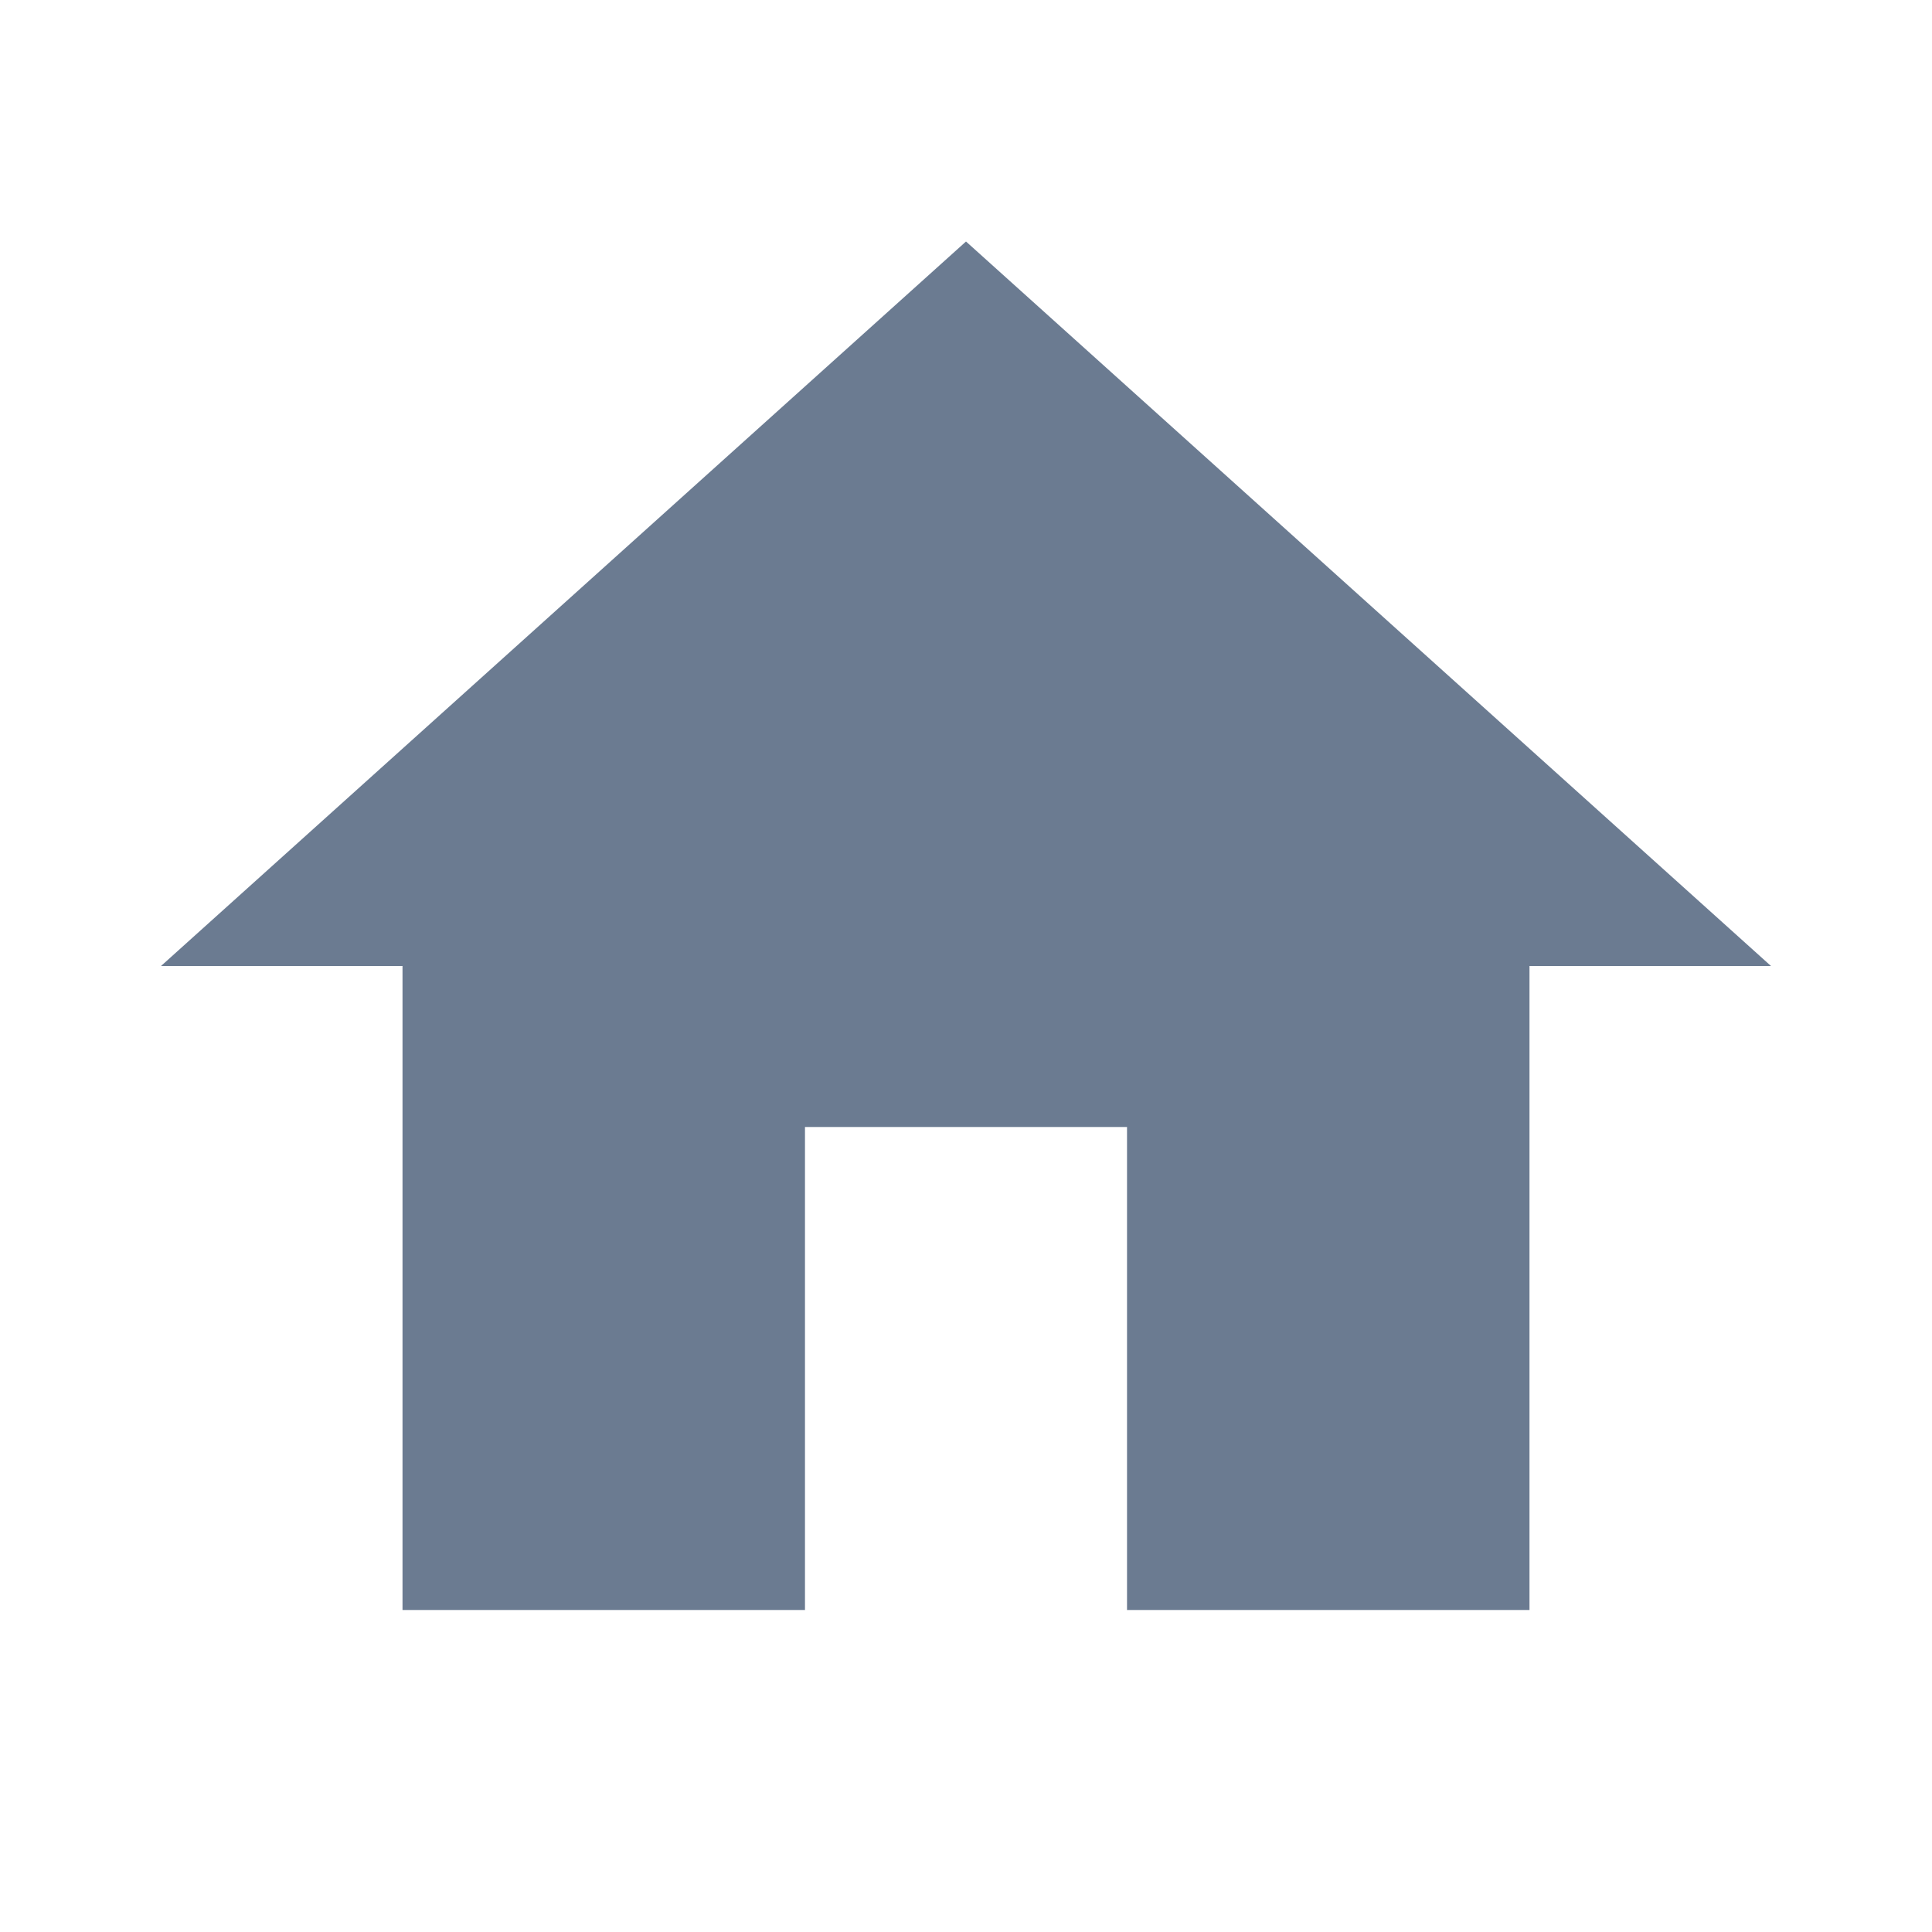
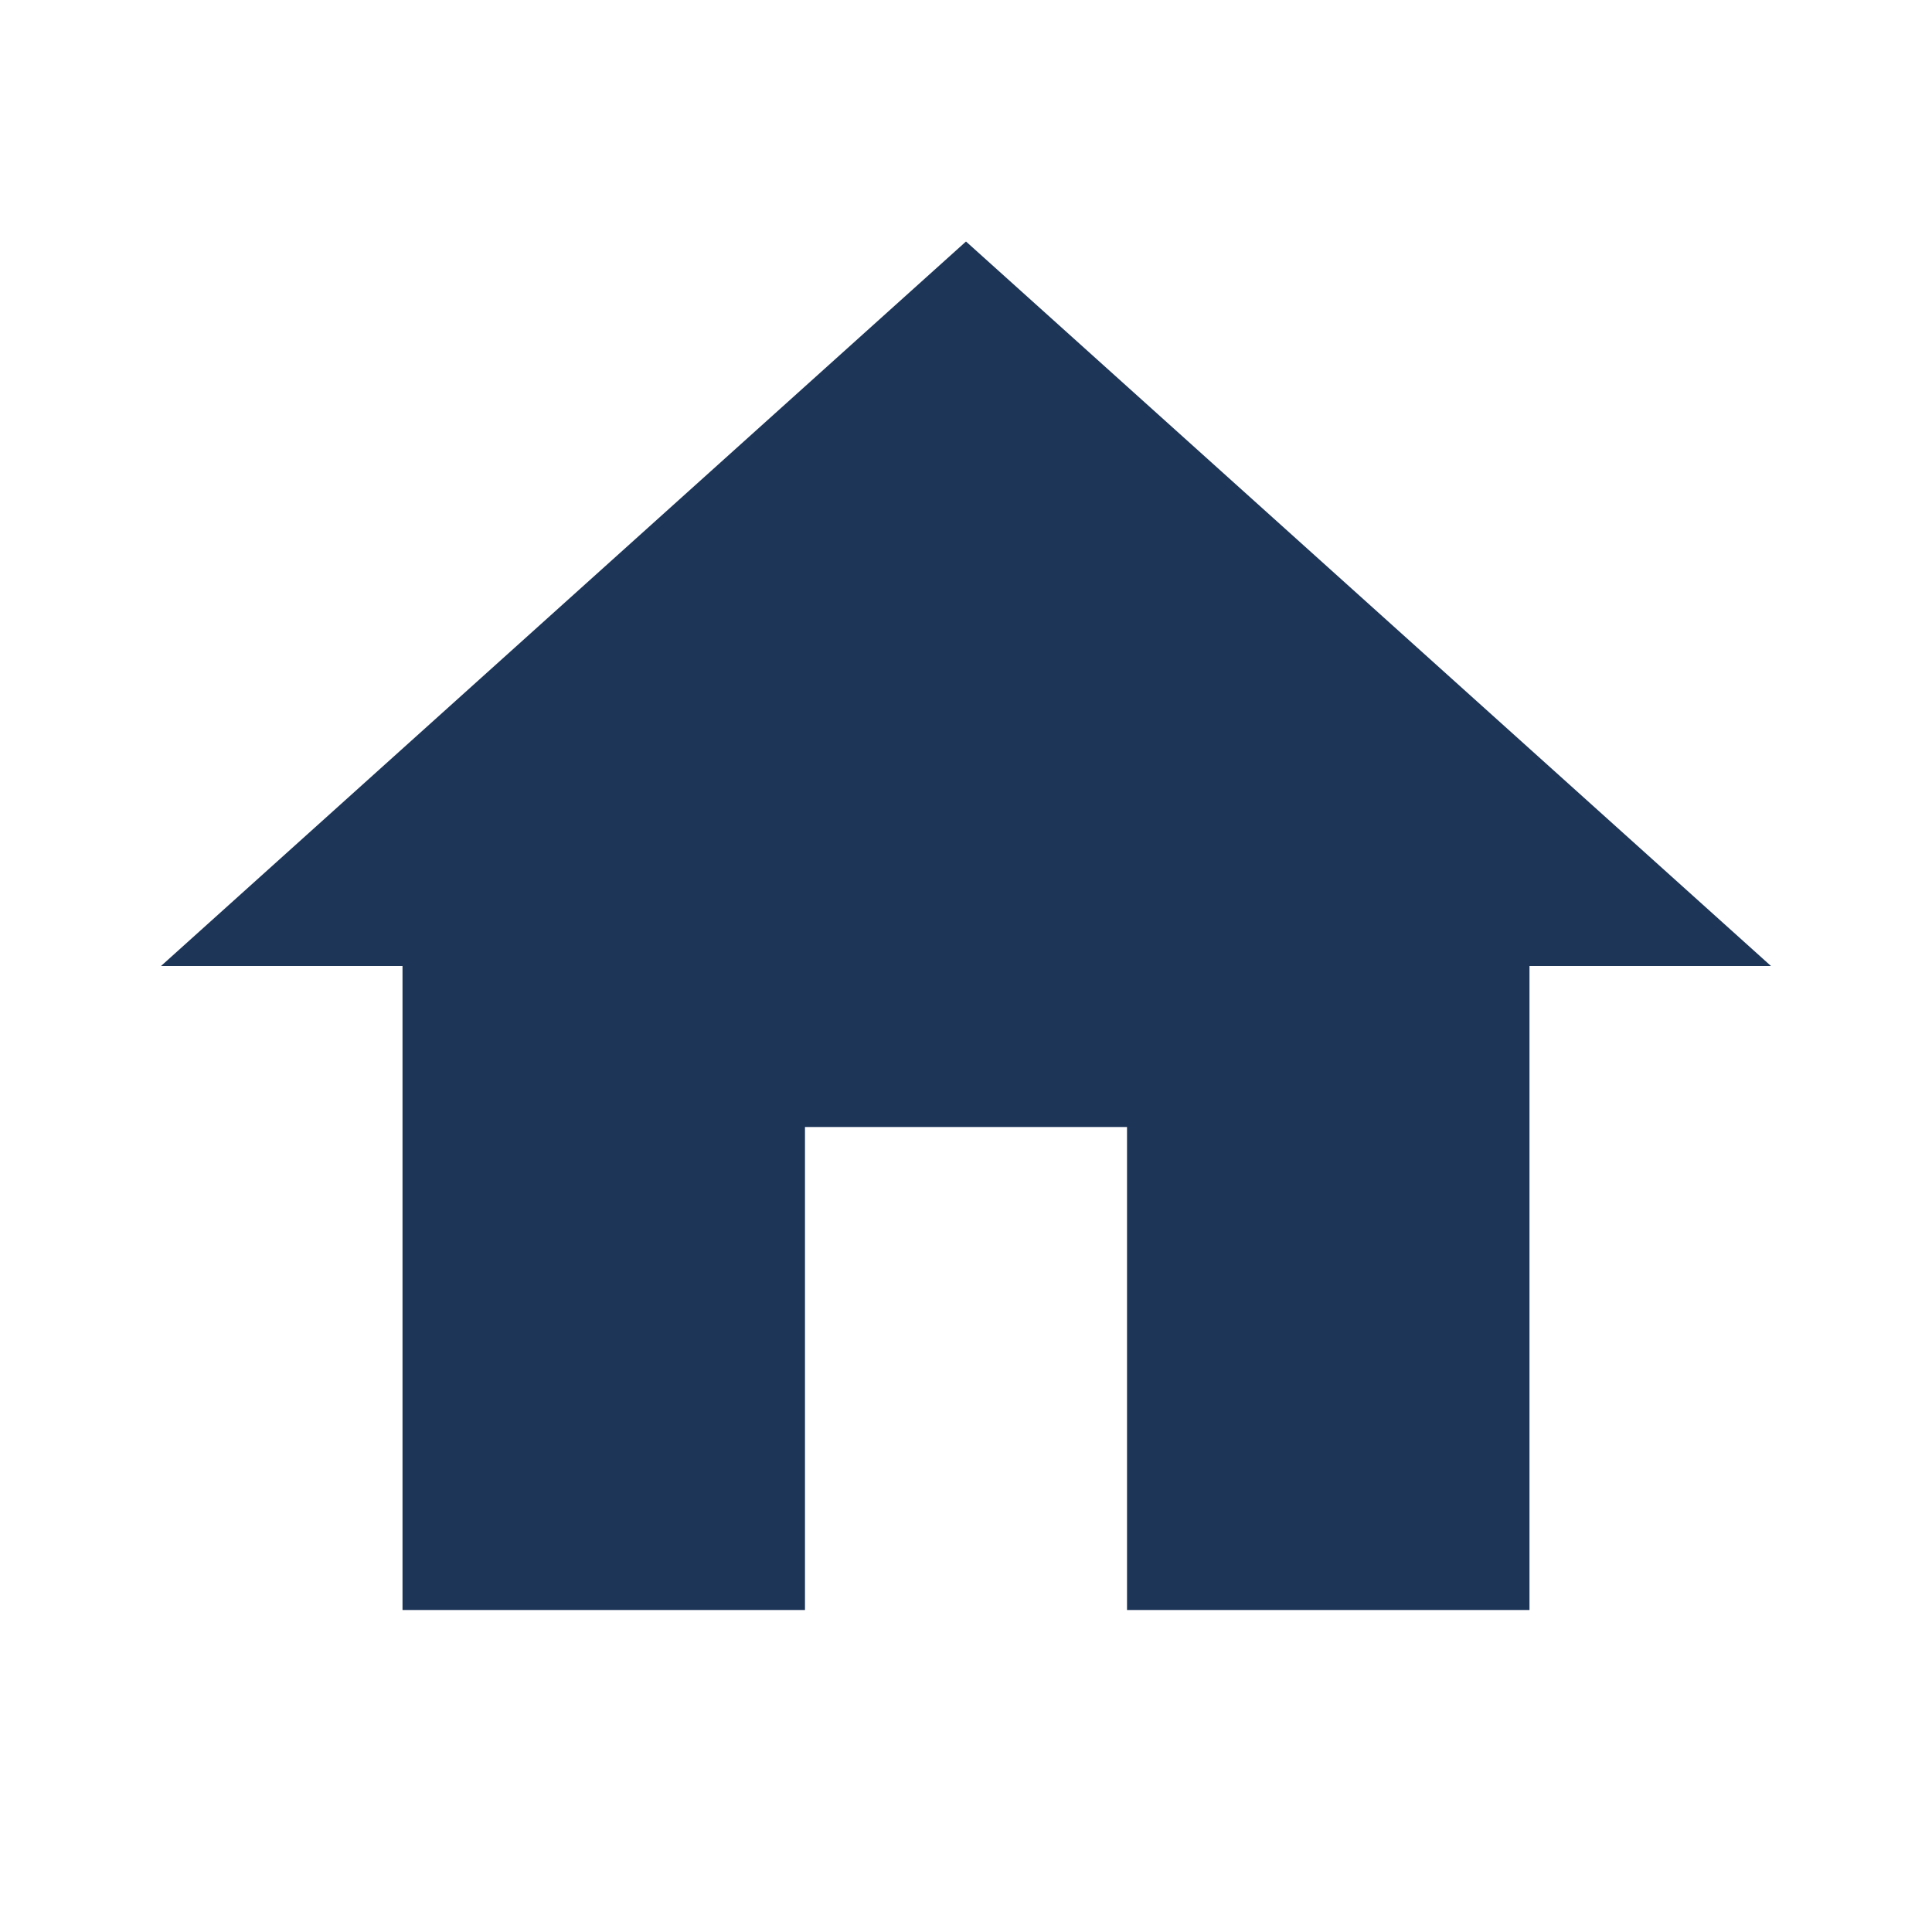
<svg xmlns="http://www.w3.org/2000/svg" width="50" height="50" viewBox="0 0 50 50" fill="none">
  <g id="home">
-     <path id="Vector" d="M20.833 41.667V29.167H29.167V41.667H39.583V25H45.833L25 6.25L4.167 25H10.417V41.667H20.833Z" fill="#1D3557" fill-opacity="0.65" />
+     <path id="Vector" d="M20.833 41.667V29.167H29.167V41.667H39.583V25H45.833L25 6.25L4.167 25H10.417V41.667H20.833Z" fill="#1D3557" />
  </g>
</svg>
